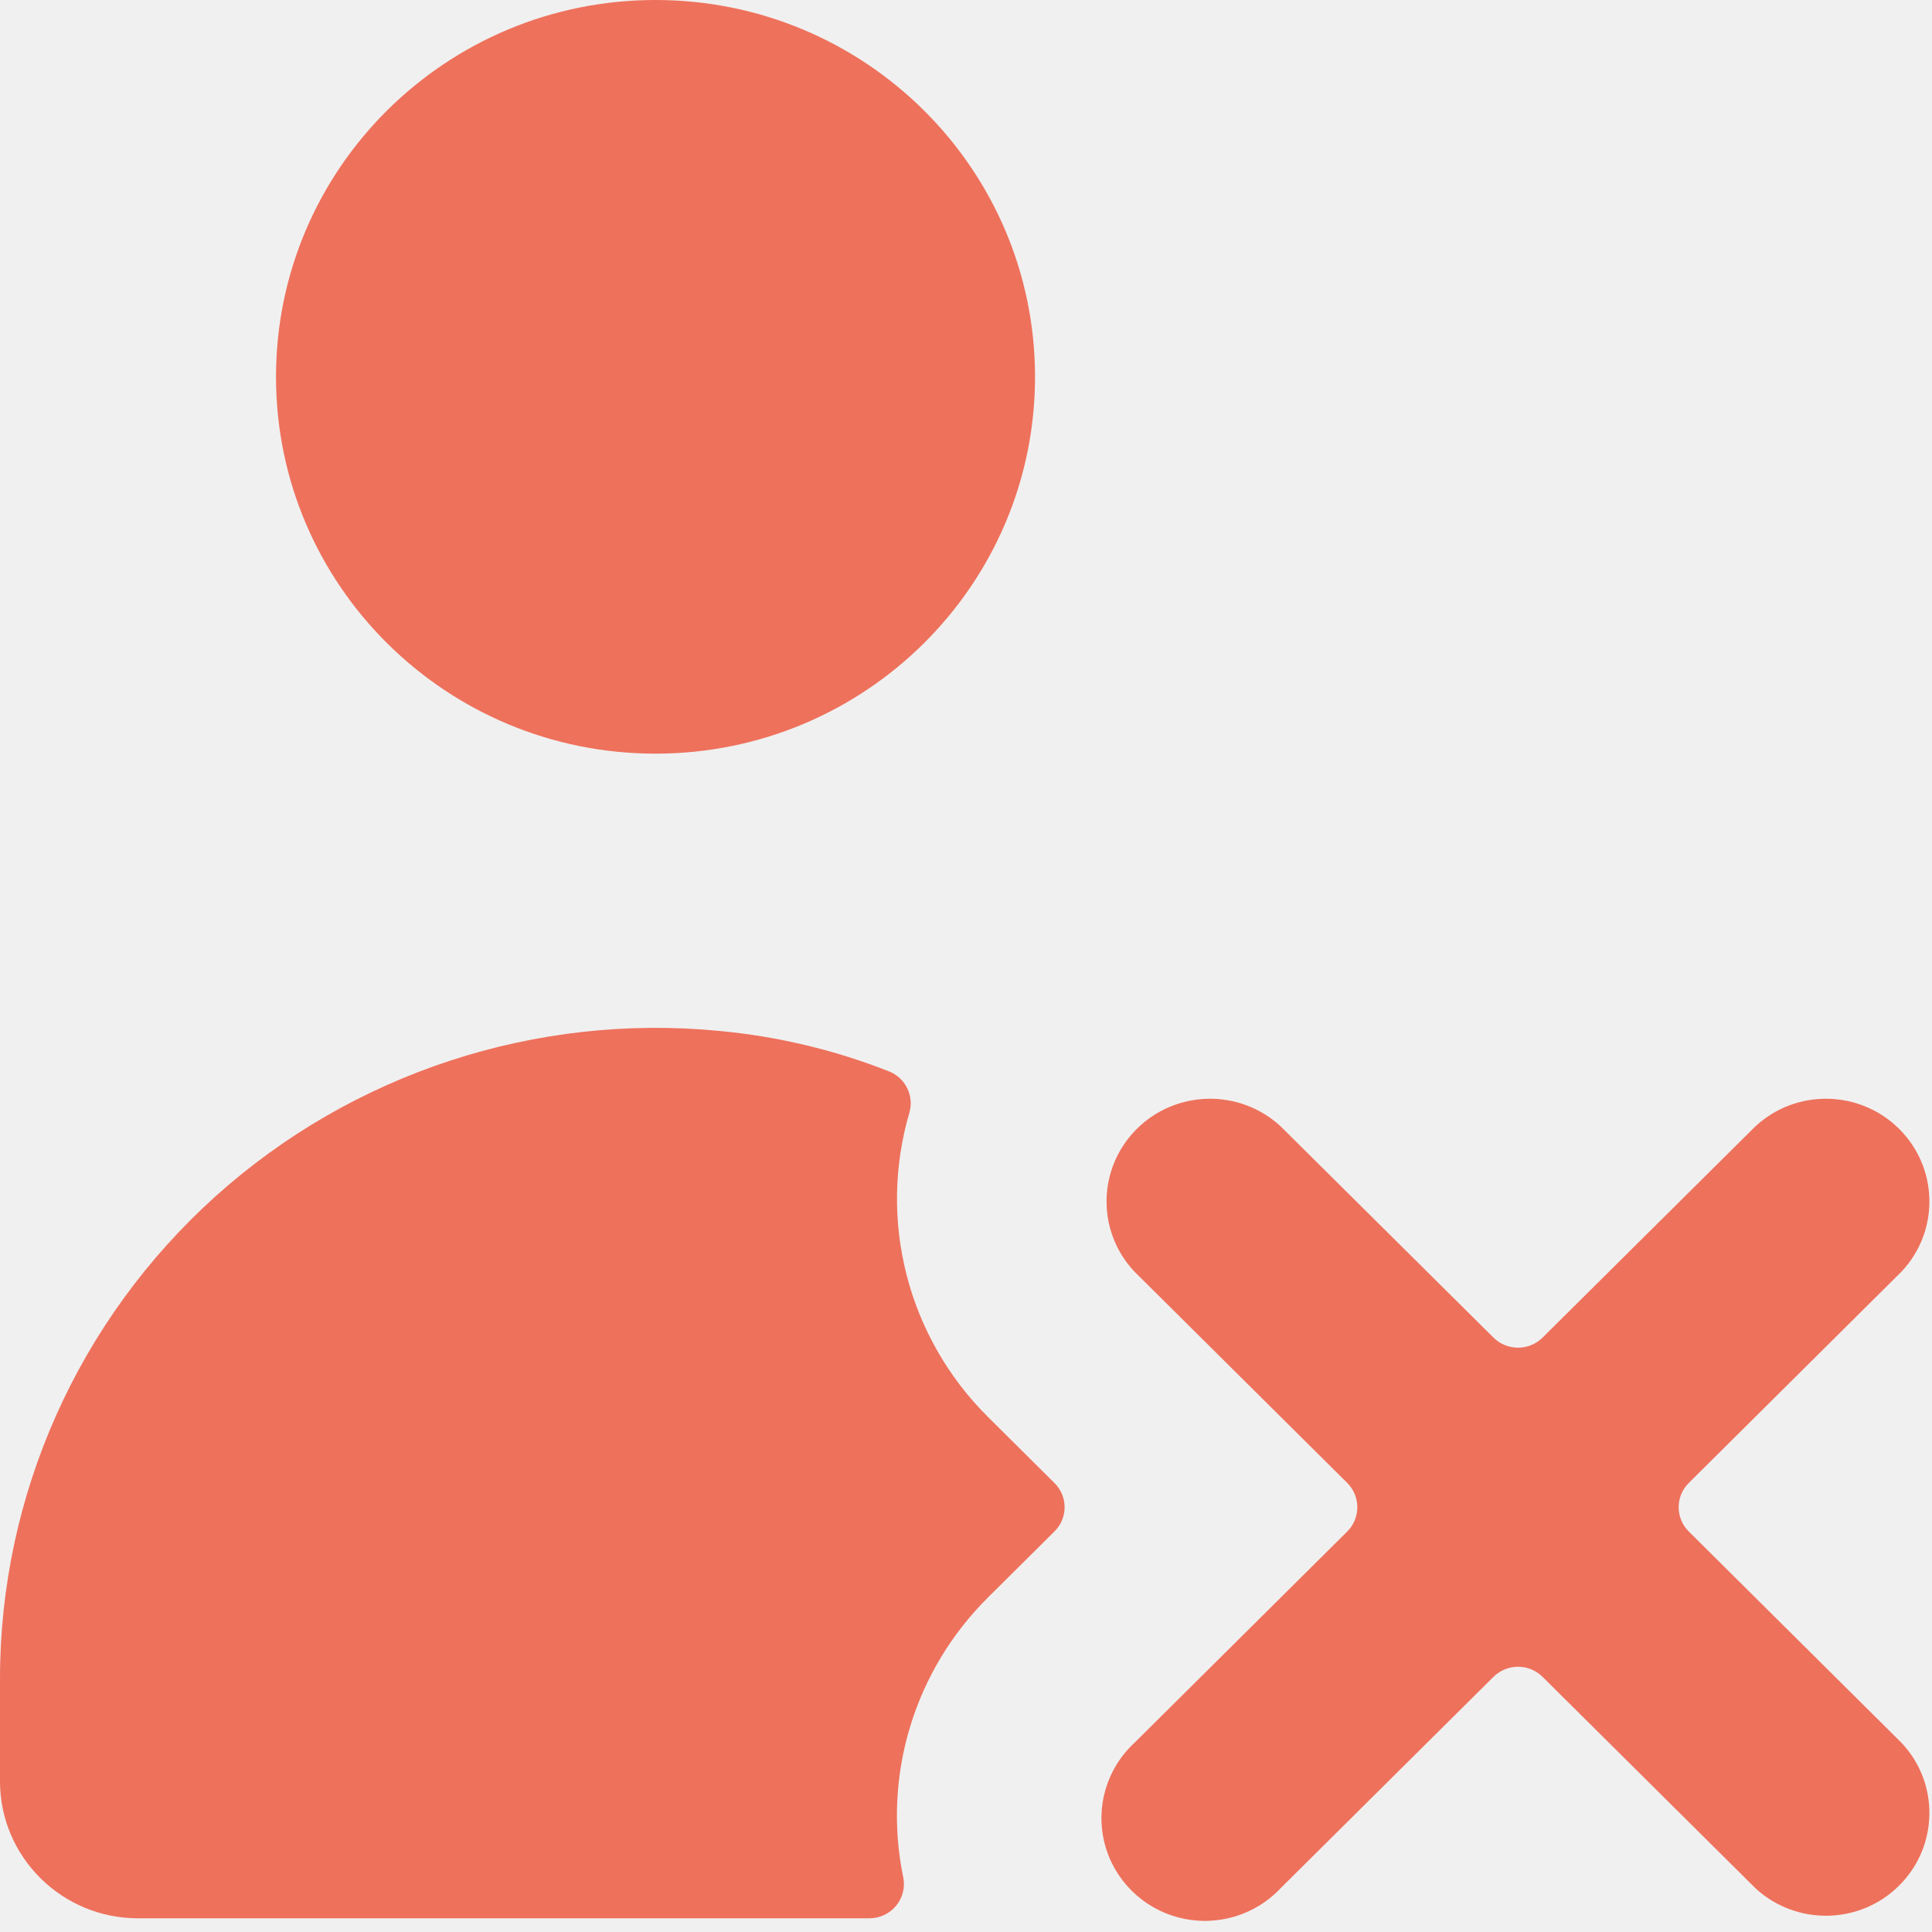
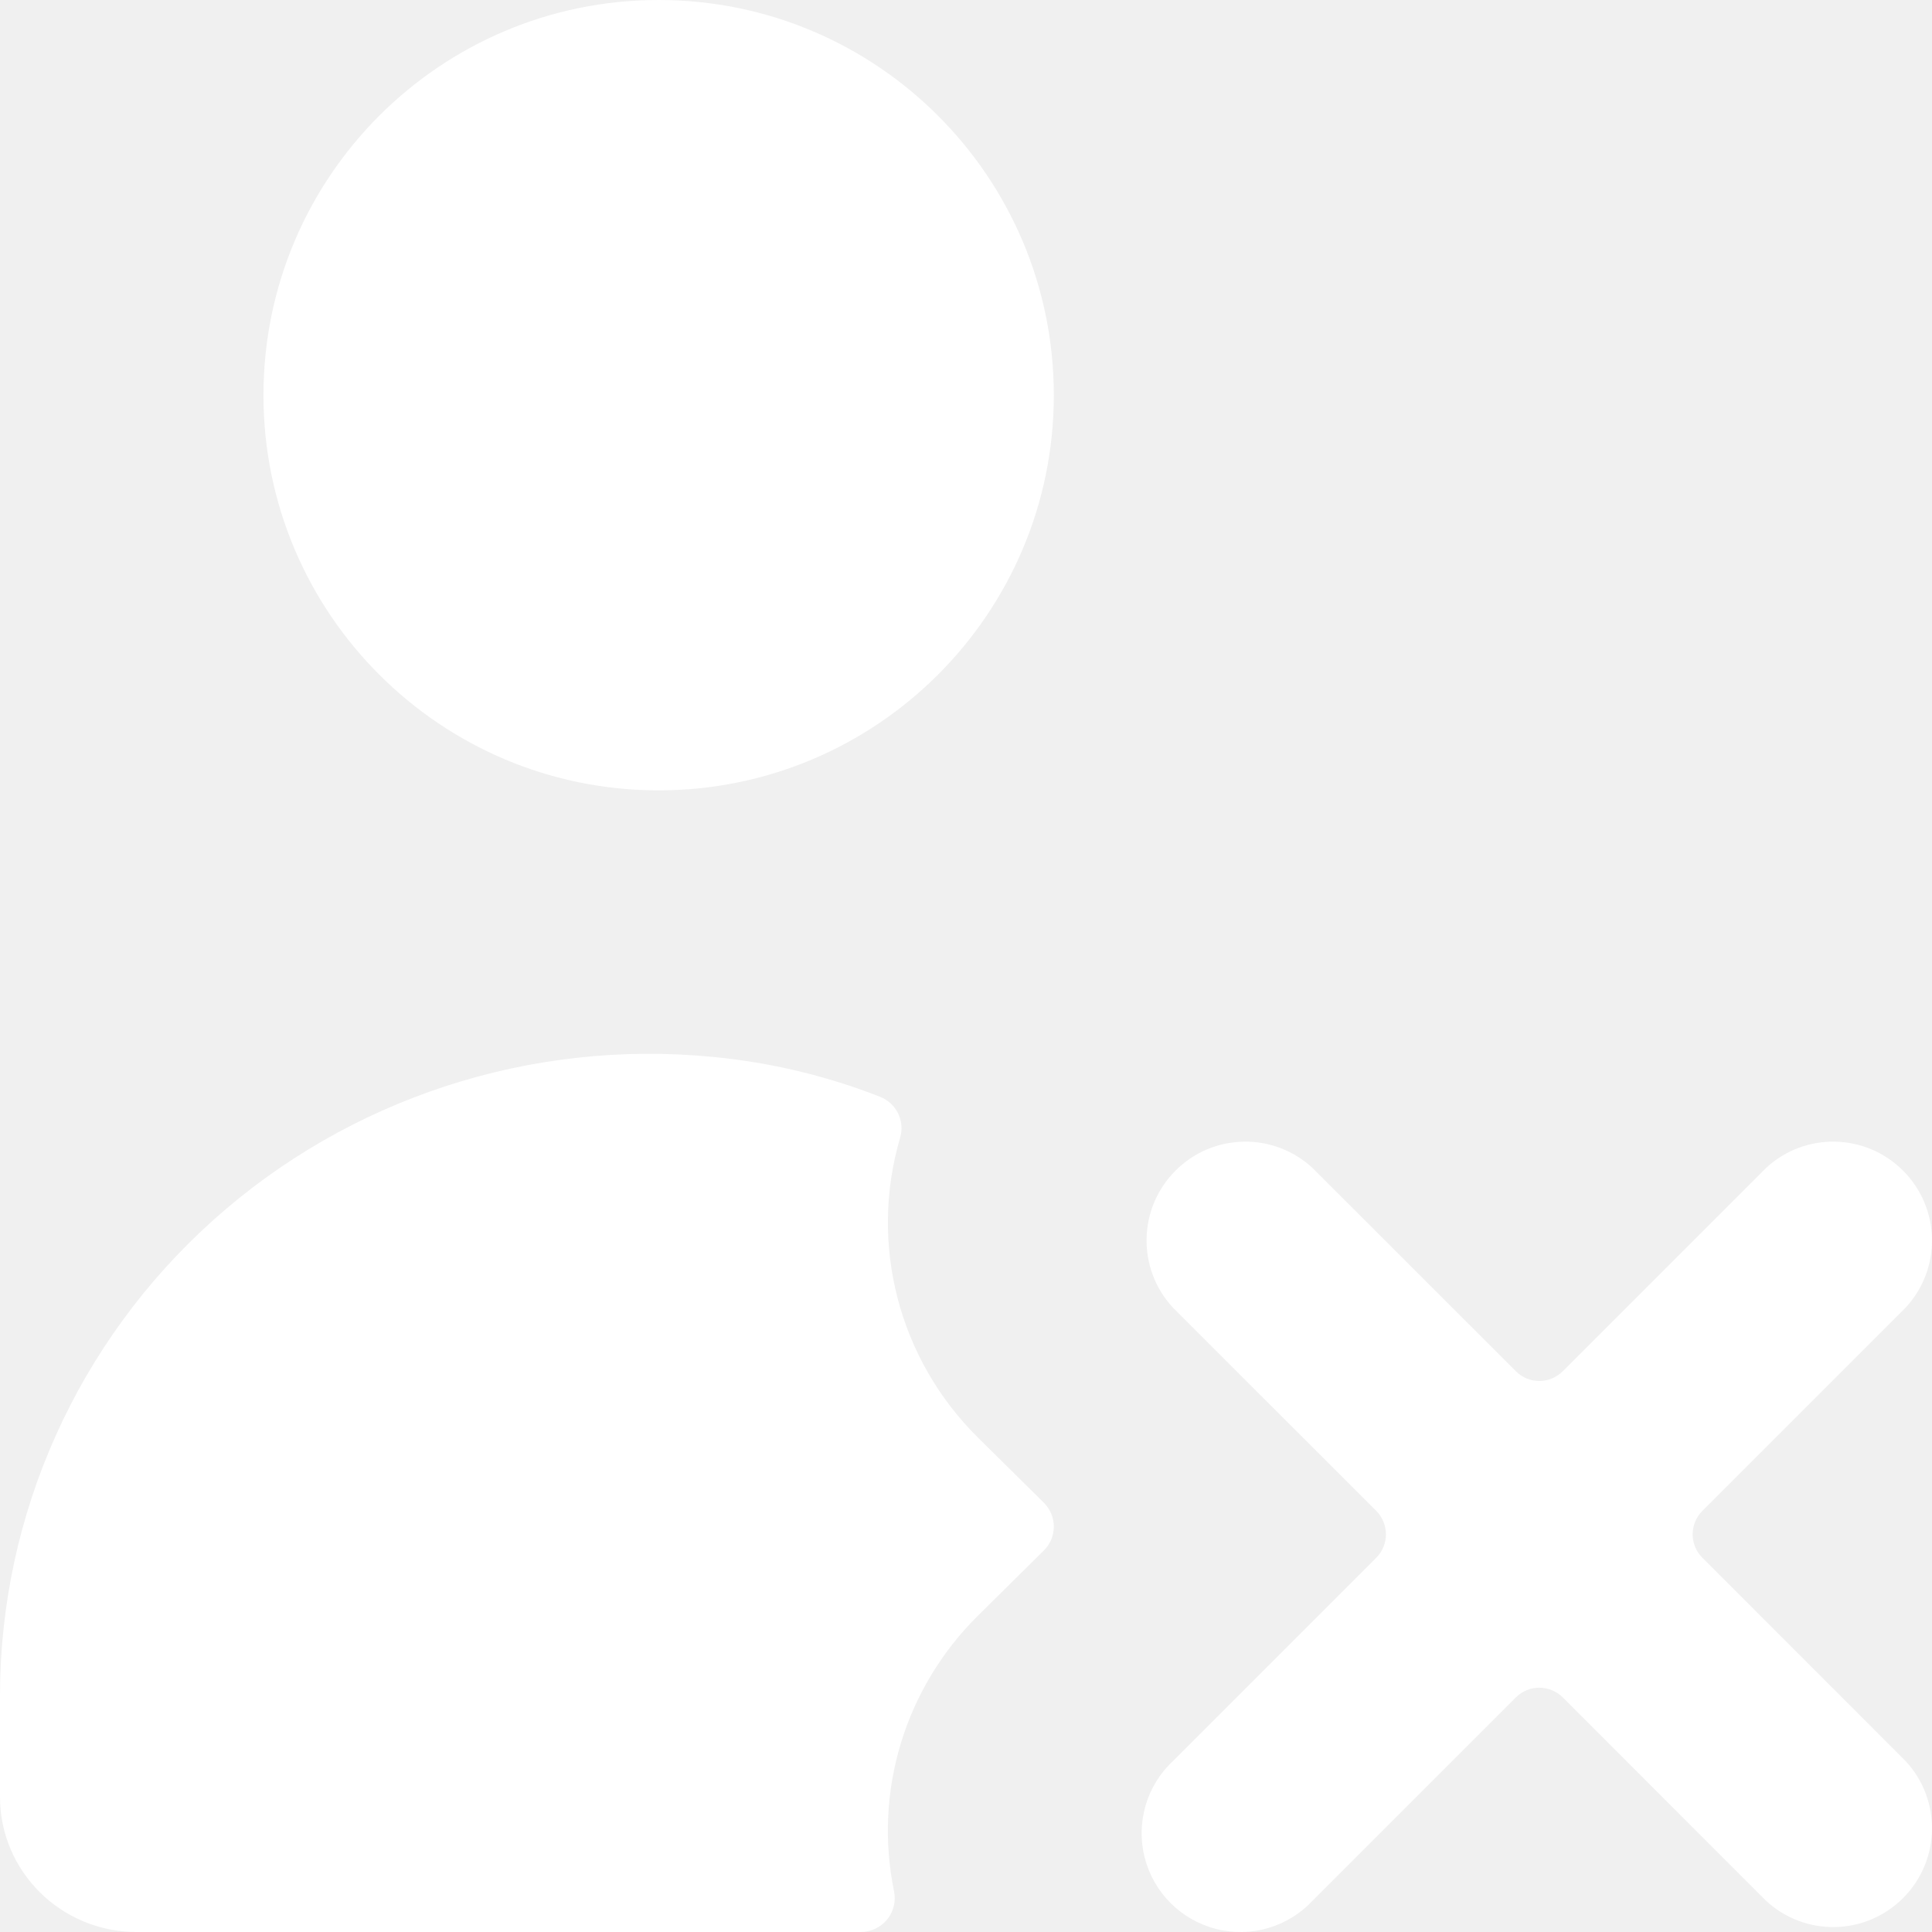
- <svg xmlns="http://www.w3.org/2000/svg" width="22px" height="22px" viewBox="0 0 22 22" version="1.1">
-   <defs>
-     <filter id="filter-1">
-       <feColorMatrix in="SourceGraphic" type="matrix" values="0 0 0 0 0.859 0 0 0 0 0.165 0 0 0 0 0.106 0 0 0 1 0" />
-     </filter>
-   </defs>
-   <g id="Page-1" stroke="none" stroke-width="1" fill="none" fill-rule="evenodd">
-     <g id="Desktop-Lehrer-Schulklasse-XY-Detailsansicht" transform="translate(-1050, -778)">
-       <g id="Card" transform="translate(320, 216)">
-         <g id="Liste-Schüler" transform="translate(32, 410)">
-           <g id="Liste-Schulklassen" transform="translate(0, 49)">
-             <g id="icon-check-NO-Copy" transform="translate(698, 103)" filter="url(#filter-1)">
-               <g id="Group" fill="#FFFFFF" fill-rule="nonzero">
-                 <path d="M3.143,4.291 C3.143,6.661 5.078,8.582 7.464,8.582 C9.851,8.582 11.786,6.661 11.786,4.291 C11.786,1.921 9.851,-5.5432412e-16 7.464,-5.5432412e-16 C5.078,-5.5432412e-16 3.143,1.921 3.143,4.291 Z" id="Path" />
-                 <path d="M11.25,18.191 L12.007,17.439 C12.081,17.366 12.123,17.267 12.123,17.163 C12.123,17.059 12.081,16.96 12.007,16.887 L11.25,16.135 C10.337,15.228 9.994,13.899 10.356,12.668 C10.41,12.476 10.31,12.274 10.123,12.2 C9.507,11.957 8.858,11.802 8.198,11.74 C6.102,11.535 4.015,12.219 2.454,13.623 C0.893,15.028 0.001,17.022 -1.11656716e-15,19.113 L-1.11656716e-15,20.284 C-1.11656716e-15,21.145 0.704,21.844 1.571,21.844 L9.9,21.844 C10.018,21.844 10.13,21.791 10.204,21.701 C10.279,21.61 10.309,21.491 10.285,21.376 C10.047,20.221 10.41,19.025 11.25,18.191 Z" id="Path" />
-                 <path d="M19.23,17.439 C19.077,17.286 19.077,17.04 19.23,16.887 L21.654,14.479 C22.087,14.018 22.074,13.3 21.625,12.854 C21.177,12.409 20.453,12.396 19.989,12.826 L17.564,15.233 C17.41,15.384 17.162,15.384 17.008,15.233 L14.583,12.826 C14.118,12.396 13.395,12.409 12.946,12.854 C12.497,13.3 12.484,14.018 12.917,14.479 L15.342,16.887 C15.494,17.04 15.494,17.286 15.342,17.439 L12.917,19.847 C12.602,20.139 12.472,20.578 12.579,20.993 C12.685,21.407 13.011,21.731 13.429,21.837 C13.847,21.943 14.289,21.814 14.583,21.501 L17.008,19.093 C17.162,18.942 17.41,18.942 17.564,19.093 L19.989,21.501 C20.453,21.93 21.177,21.918 21.625,21.472 C22.074,21.026 22.087,20.308 21.654,19.847 L19.23,17.439 Z" id="Path" />
-               </g>
-             </g>
-           </g>
-         </g>
-       </g>
-     </g>
-   </g>
+ <svg xmlns="http://www.w3.org/2000/svg" width="22" height="22" viewBox="0 0 22 22">
+   <path fill="#FFF" d="M3 4.5C3 6.985 5.015 9 7.5 9 9.985 9 12 6.985 12 4.5 12 2.015 9.985 0 7.5 0 5.015 0 3 2.015 3 4.5zM11.136 18.398L11.886 17.656C11.959 17.584 12 17.486 12 17.384 12 17.282 11.959 17.184 11.886 17.111L11.136 16.37C10.232 15.475 9.893 14.165 10.251 12.951 10.305 12.761 10.206 12.562 10.021 12.489 9.41 12.25 8.769 12.097 8.115 12.035 6.04 11.833 3.975 12.508 2.429 13.893.884 15.278.001 17.244-2.04281037e-14 19.307L-2.04281037e-14 20.461C-2.04281037e-14 21.311.696 22 1.556 22L9.8 22C9.917 22 10.027 21.948 10.101 21.859 10.175 21.769 10.204 21.652 10.181 21.538 9.946 20.399 10.305 19.22 11.136 18.398zM19.384 17.737C19.238 17.59 19.238 17.354 19.384 17.206L21.698 14.892C22.111 14.449 22.099 13.758 21.67 13.33 21.242 12.901 20.551 12.889 20.108 13.302L17.794 15.616C17.646 15.762 17.41 15.762 17.263 15.616L14.948 13.302C14.505 12.889 13.814 12.901 13.386 13.33 12.957 13.758 12.945 14.449 13.358 14.892L15.673 17.206C15.818 17.354 15.818 17.59 15.673 17.737L13.358 20.052C13.057 20.332 12.933 20.755 13.035 21.153 13.137 21.552 13.448 21.863 13.847 21.965 14.245 22.067 14.668 21.943 14.948 21.642L17.263 19.327C17.41 19.182 17.646 19.182 17.794 19.327L20.108 21.642C20.551 22.055 21.242 22.043 21.67 21.614 22.099 21.186 22.111 20.495 21.698 20.052L19.384 17.737z" />
</svg>
